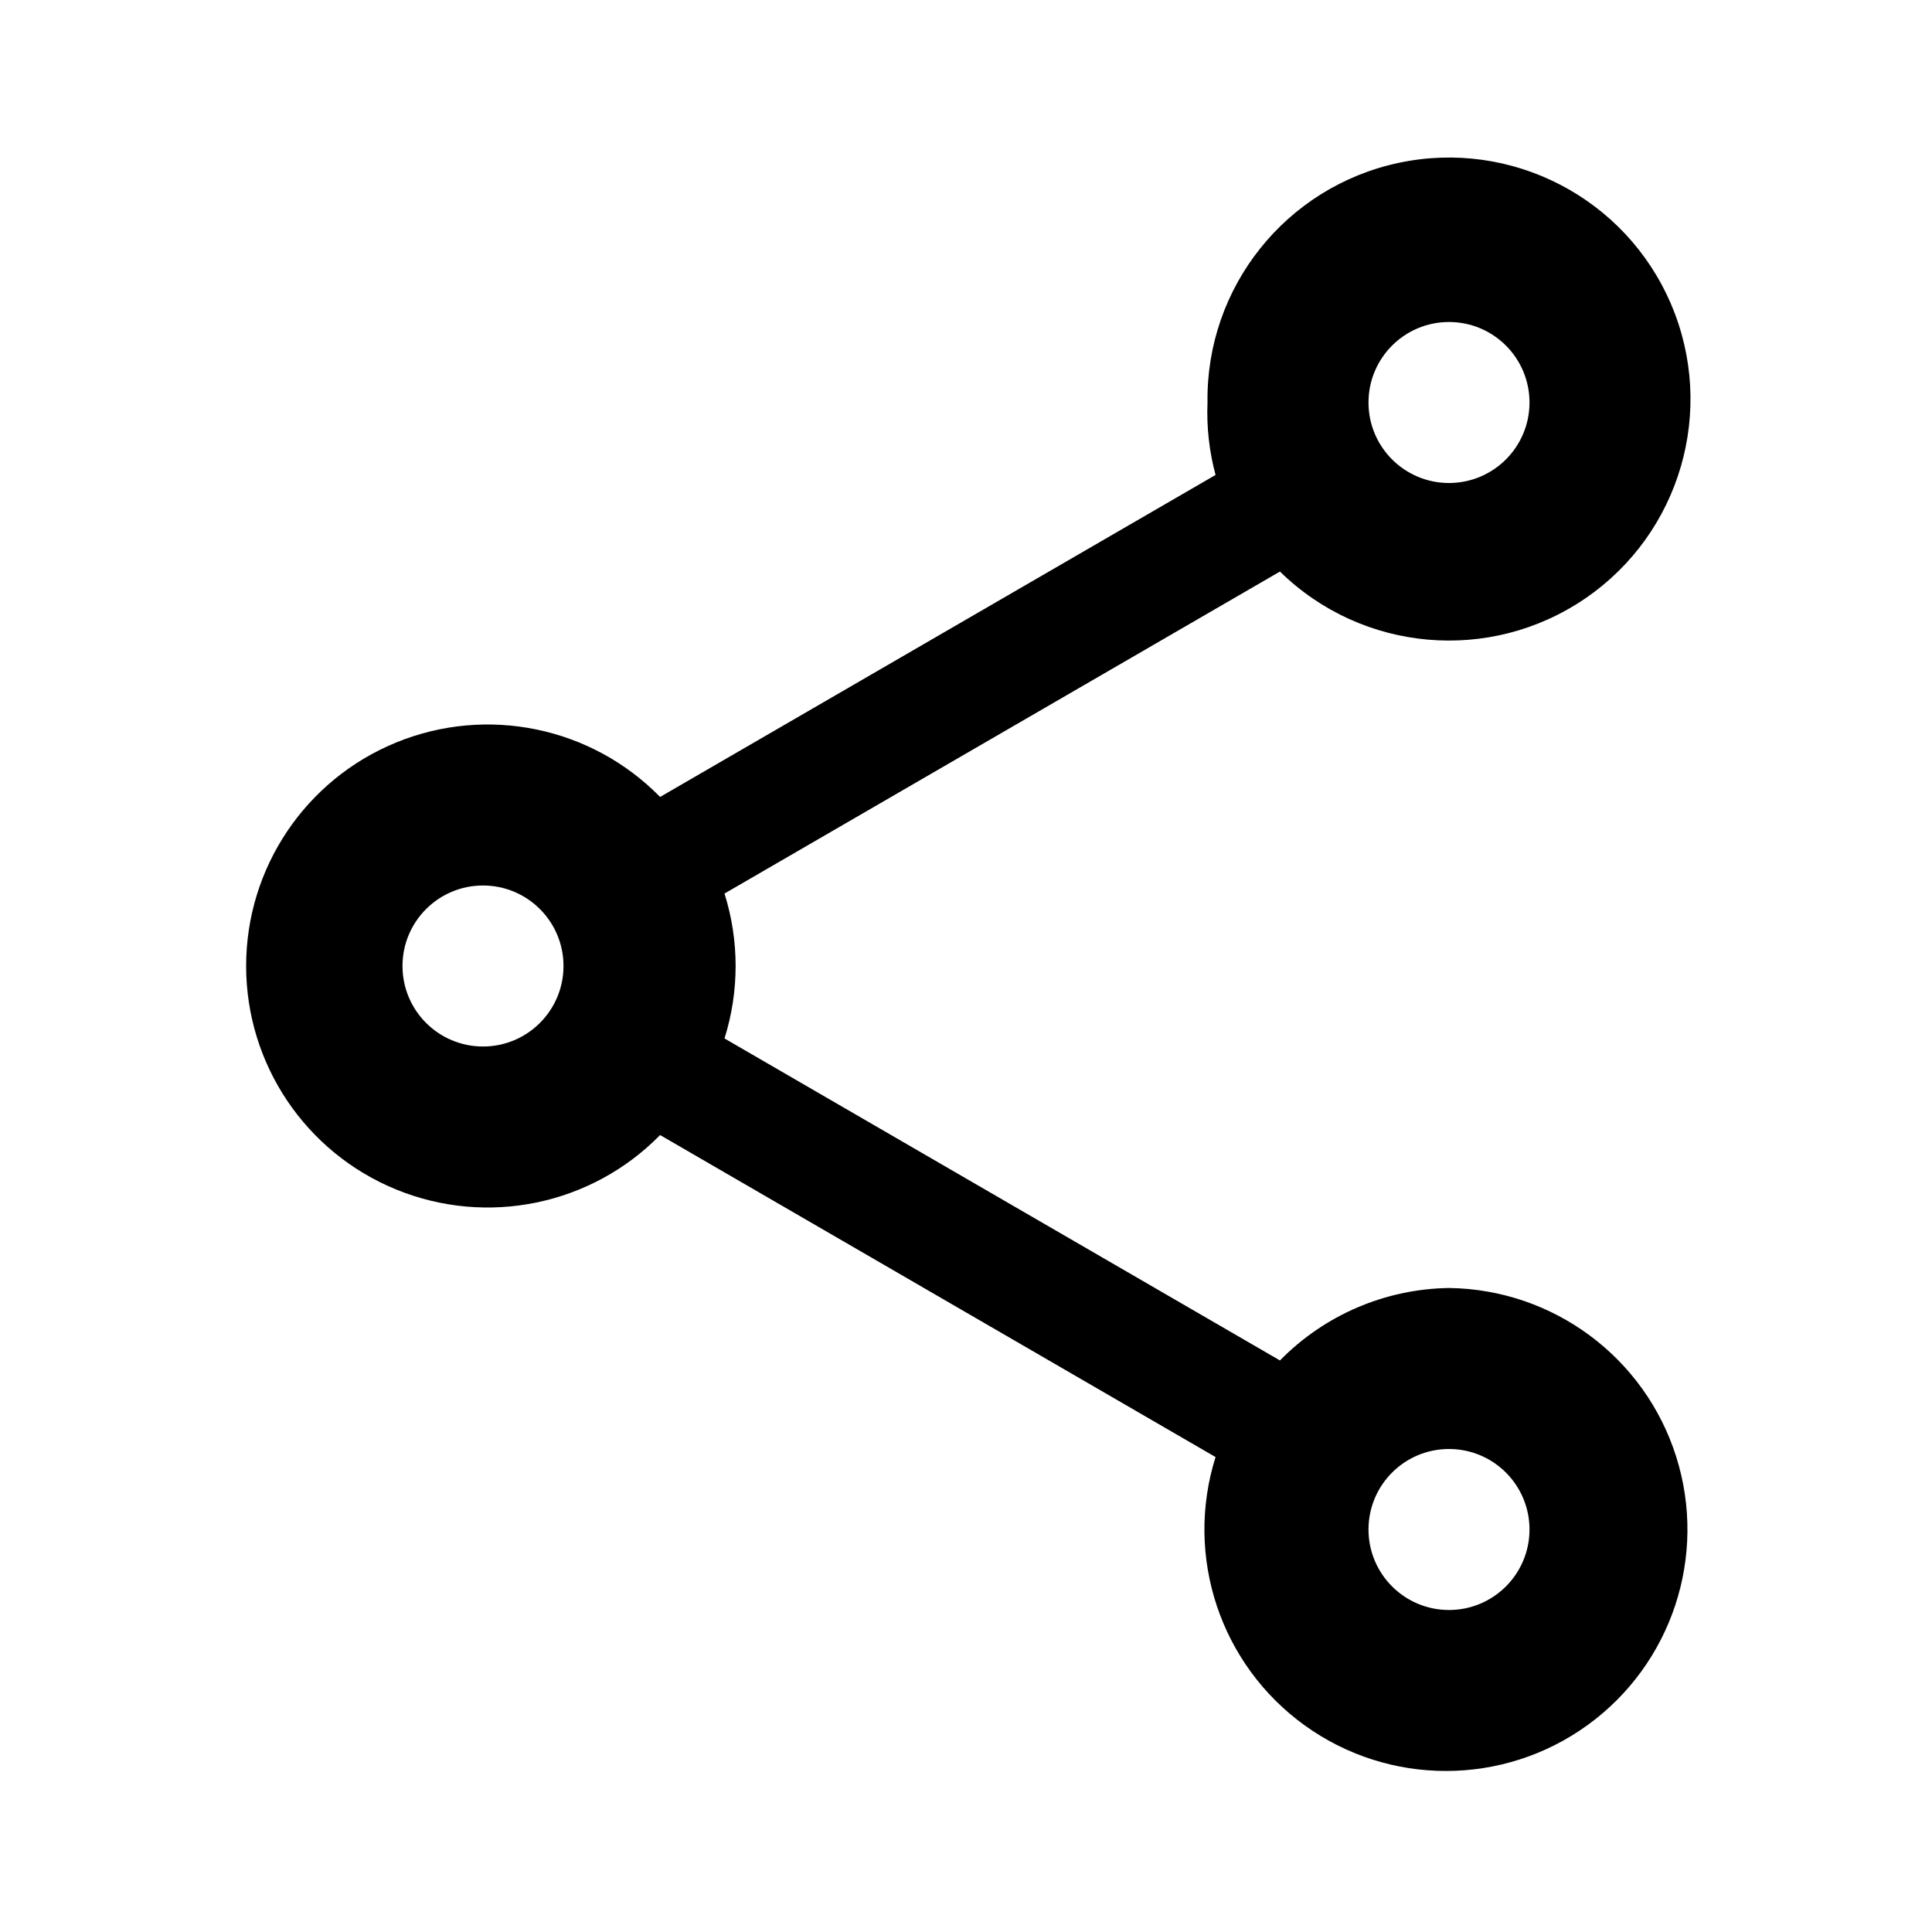
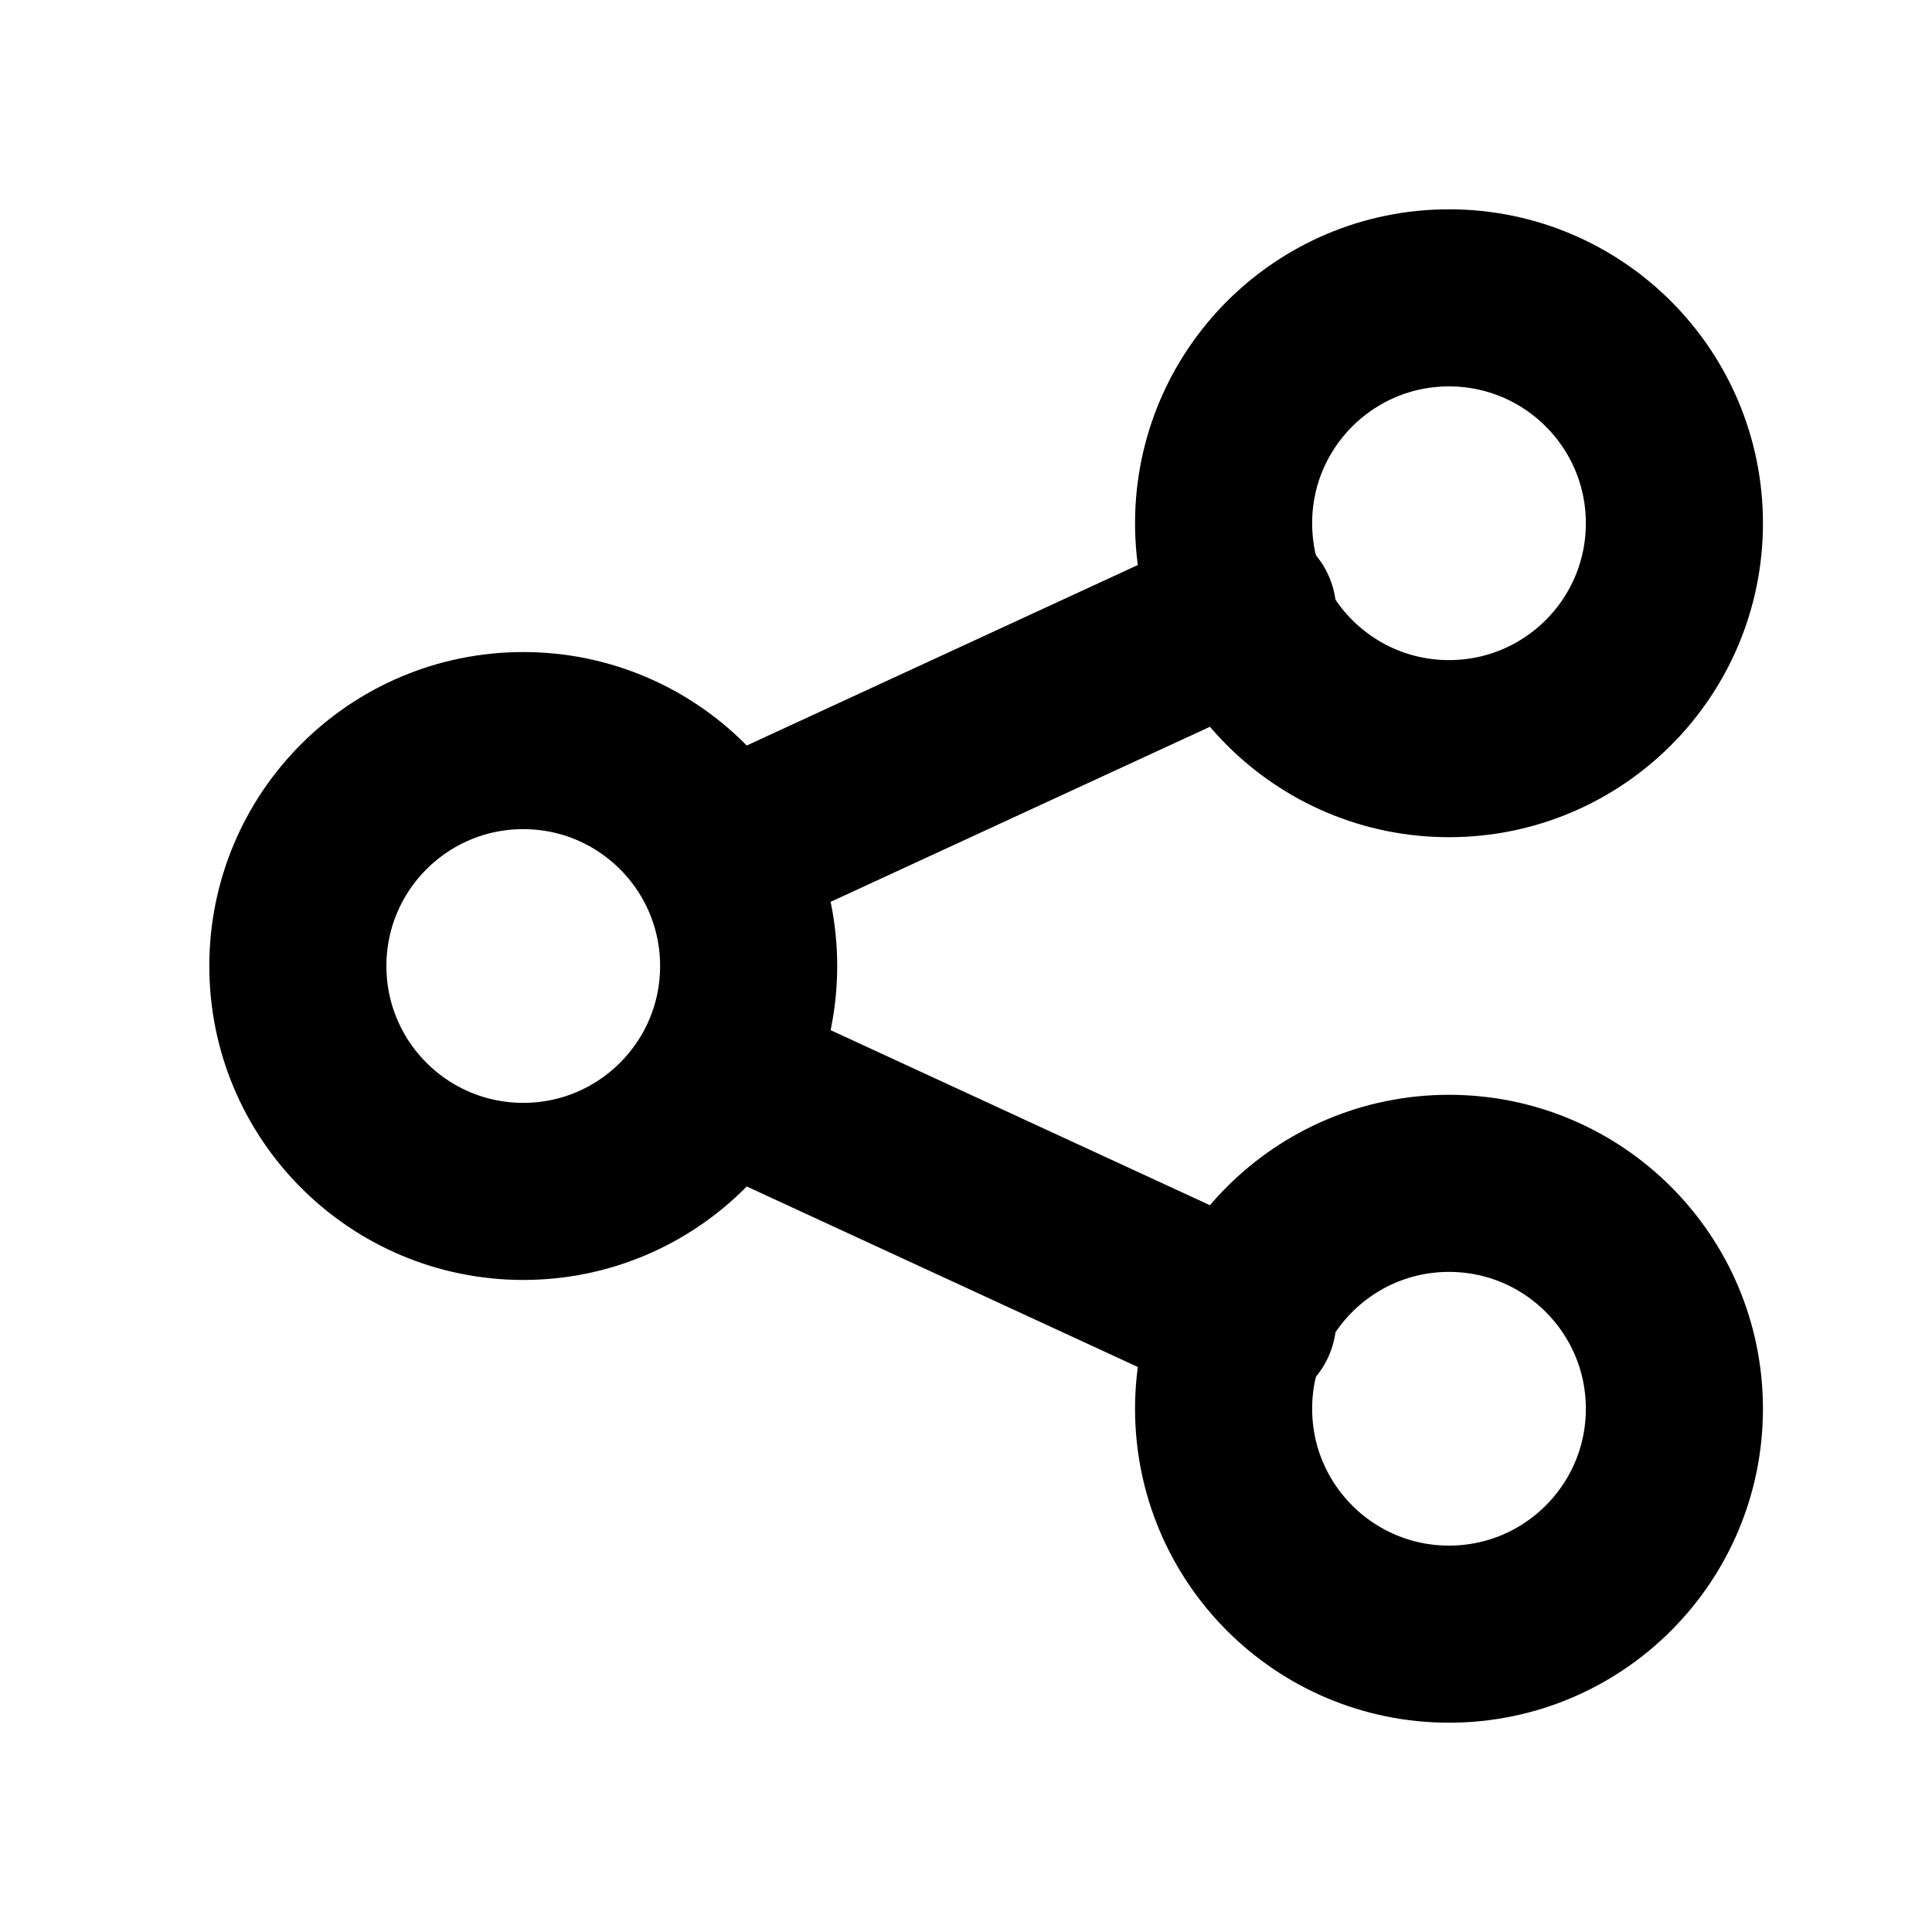
- <svg xmlns="http://www.w3.org/2000/svg" viewBox="0 0 24 24">
-   <path d="M18 16a3 3 0 0 0-2.1.9l-6.9-4a3 3 0 0 0 0-1.8l6.9-4A3 3 0 1 0 15 5a3 3 0 0 0 .1.9l-6.9 4a3 3 0 1 0 0 4.2l6.9 4A3 3 0 1 0 18 16Zm0-12a1 1 0 1 1 0 2 1 1 0 0 1 0-2ZM6 13a1 1 0 1 1 0-2 1 1 0 0 1 0 2Zm12 7a1 1 0 1 1 0-2 1 1 0 0 1 0 2Z" />
+ <svg xmlns="http://www.w3.org/2000/svg" viewBox="0 0 24 24" fill="none" stroke="#000" stroke-width="2.2" stroke-linecap="round">
+   <circle cx="18" cy="6.500" r="2.800" />
+   <circle cx="18" cy="17.500" r="2.800" />
+   <circle cx="6.500" cy="12" r="2.800" />
+   <path d="M9 10.600l6.500-3M9 13.400l6.500 3" />
</svg>
